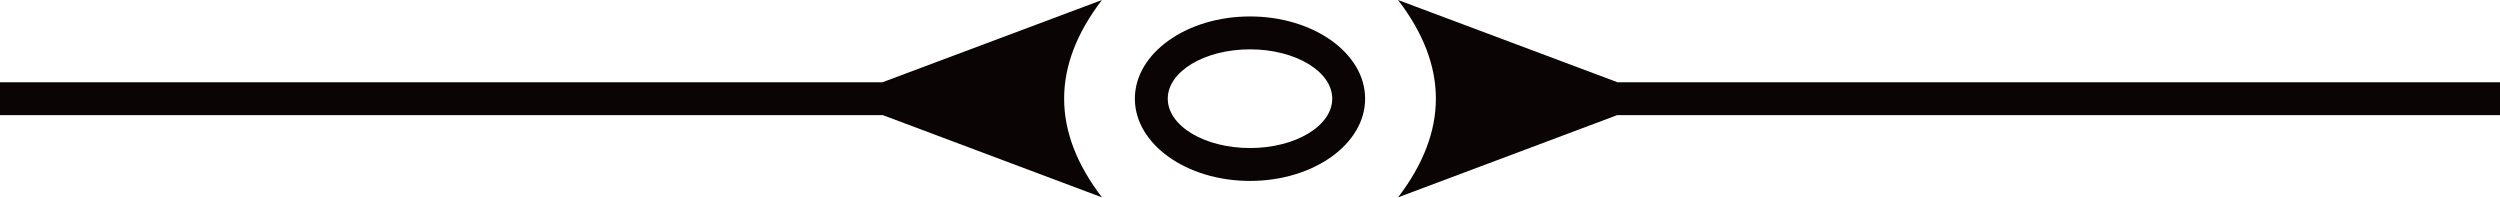
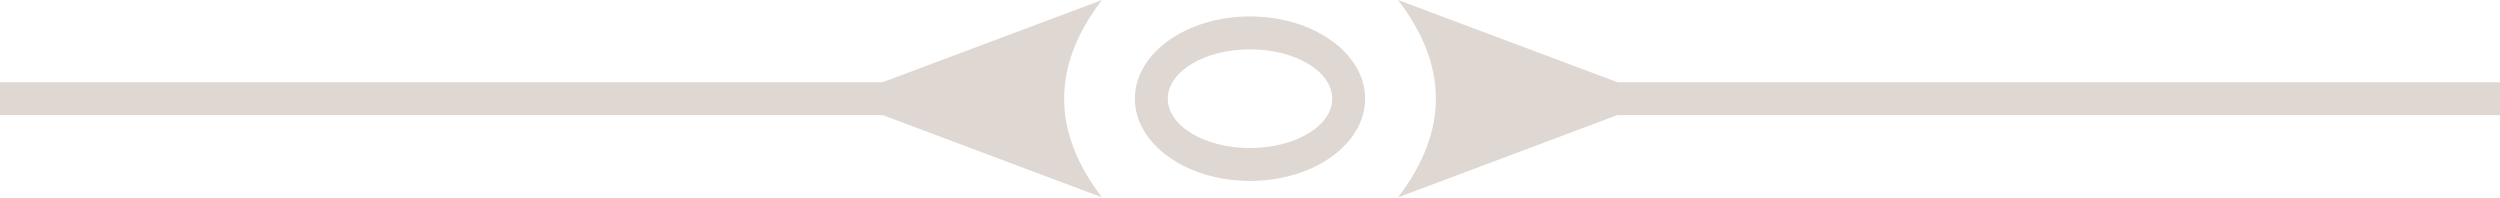
<svg xmlns="http://www.w3.org/2000/svg" width="152px" height="12px" viewBox="0 0 152 12" version="1.1">
  <defs />
  <g id="Artboard" stroke="none" stroke-width="1" fill="none" fill-rule="evenodd">
-     <path d="M76,11 C72.134,11 69,8.761 69,6 C69,3.239 72.134,1 76,1 C79.866,1 83,3.239 83,6 C83,8.761 79.866,11 76,11 Z M76,9 C78.761,9 81,7.657 81,6 C81,4.343 78.761,3 76,3 C73.239,3 71,4.343 71,6 C71,7.657 73.239,9 76,9 Z" id="Combined-Shape" fill="#0B0404" />
-     <path d="M3.324,7 L-10,12 C-8.466,9.996 -7.699,7.995 -7.699,5.996 C-7.699,3.997 -8.466,1.998 -10,0 L3.343,5 L57,5 L57,7 L3.324,7 Z" id="Combined-Shape" fill="#0B0404" transform="translate(28.5, 6) scale(-1, 1) translate(-28.5, -6) " />
-     <path d="M98.324,7 L85,12 C86.534,9.996 87.301,7.995 87.301,5.996 C87.301,3.997 86.534,1.998 85,0 L98.343,5 L152,5 L152,7 L98.324,7 Z" id="Combined-Shape" fill="#0B0404" />
+     <path d="M76,11 C72.134,11 69,8.761 69,6 C69,3.239 72.134,1 76,1 C79.866,1 83,3.239 83,6 C83,8.761 79.866,11 76,11 Z M76,9 C78.761,9 81,7.657 81,6 C81,4.343 78.761,3 76,3 C73.239,3 71,4.343 71,6 C71,7.657 73.239,9 76,9 Z" id="Combined-Shape" fill="#ded7d2" />
+     <path d="M3.324,7 L-10,12 C-8.466,9.996 -7.699,7.995 -7.699,5.996 C-7.699,3.997 -8.466,1.998 -10,0 L3.343,5 L57,5 L57,7 L3.324,7 Z" id="Combined-Shape" fill="#ded7d2" transform="translate(28.5, 6) scale(-1, 1) translate(-28.5, -6) " />
+     <path d="M98.324,7 L85,12 C86.534,9.996 87.301,7.995 87.301,5.996 C87.301,3.997 86.534,1.998 85,0 L98.343,5 L152,5 L152,7 L98.324,7 Z" id="Combined-Shape" fill="#ded7d2" />
  </g>
</svg>
